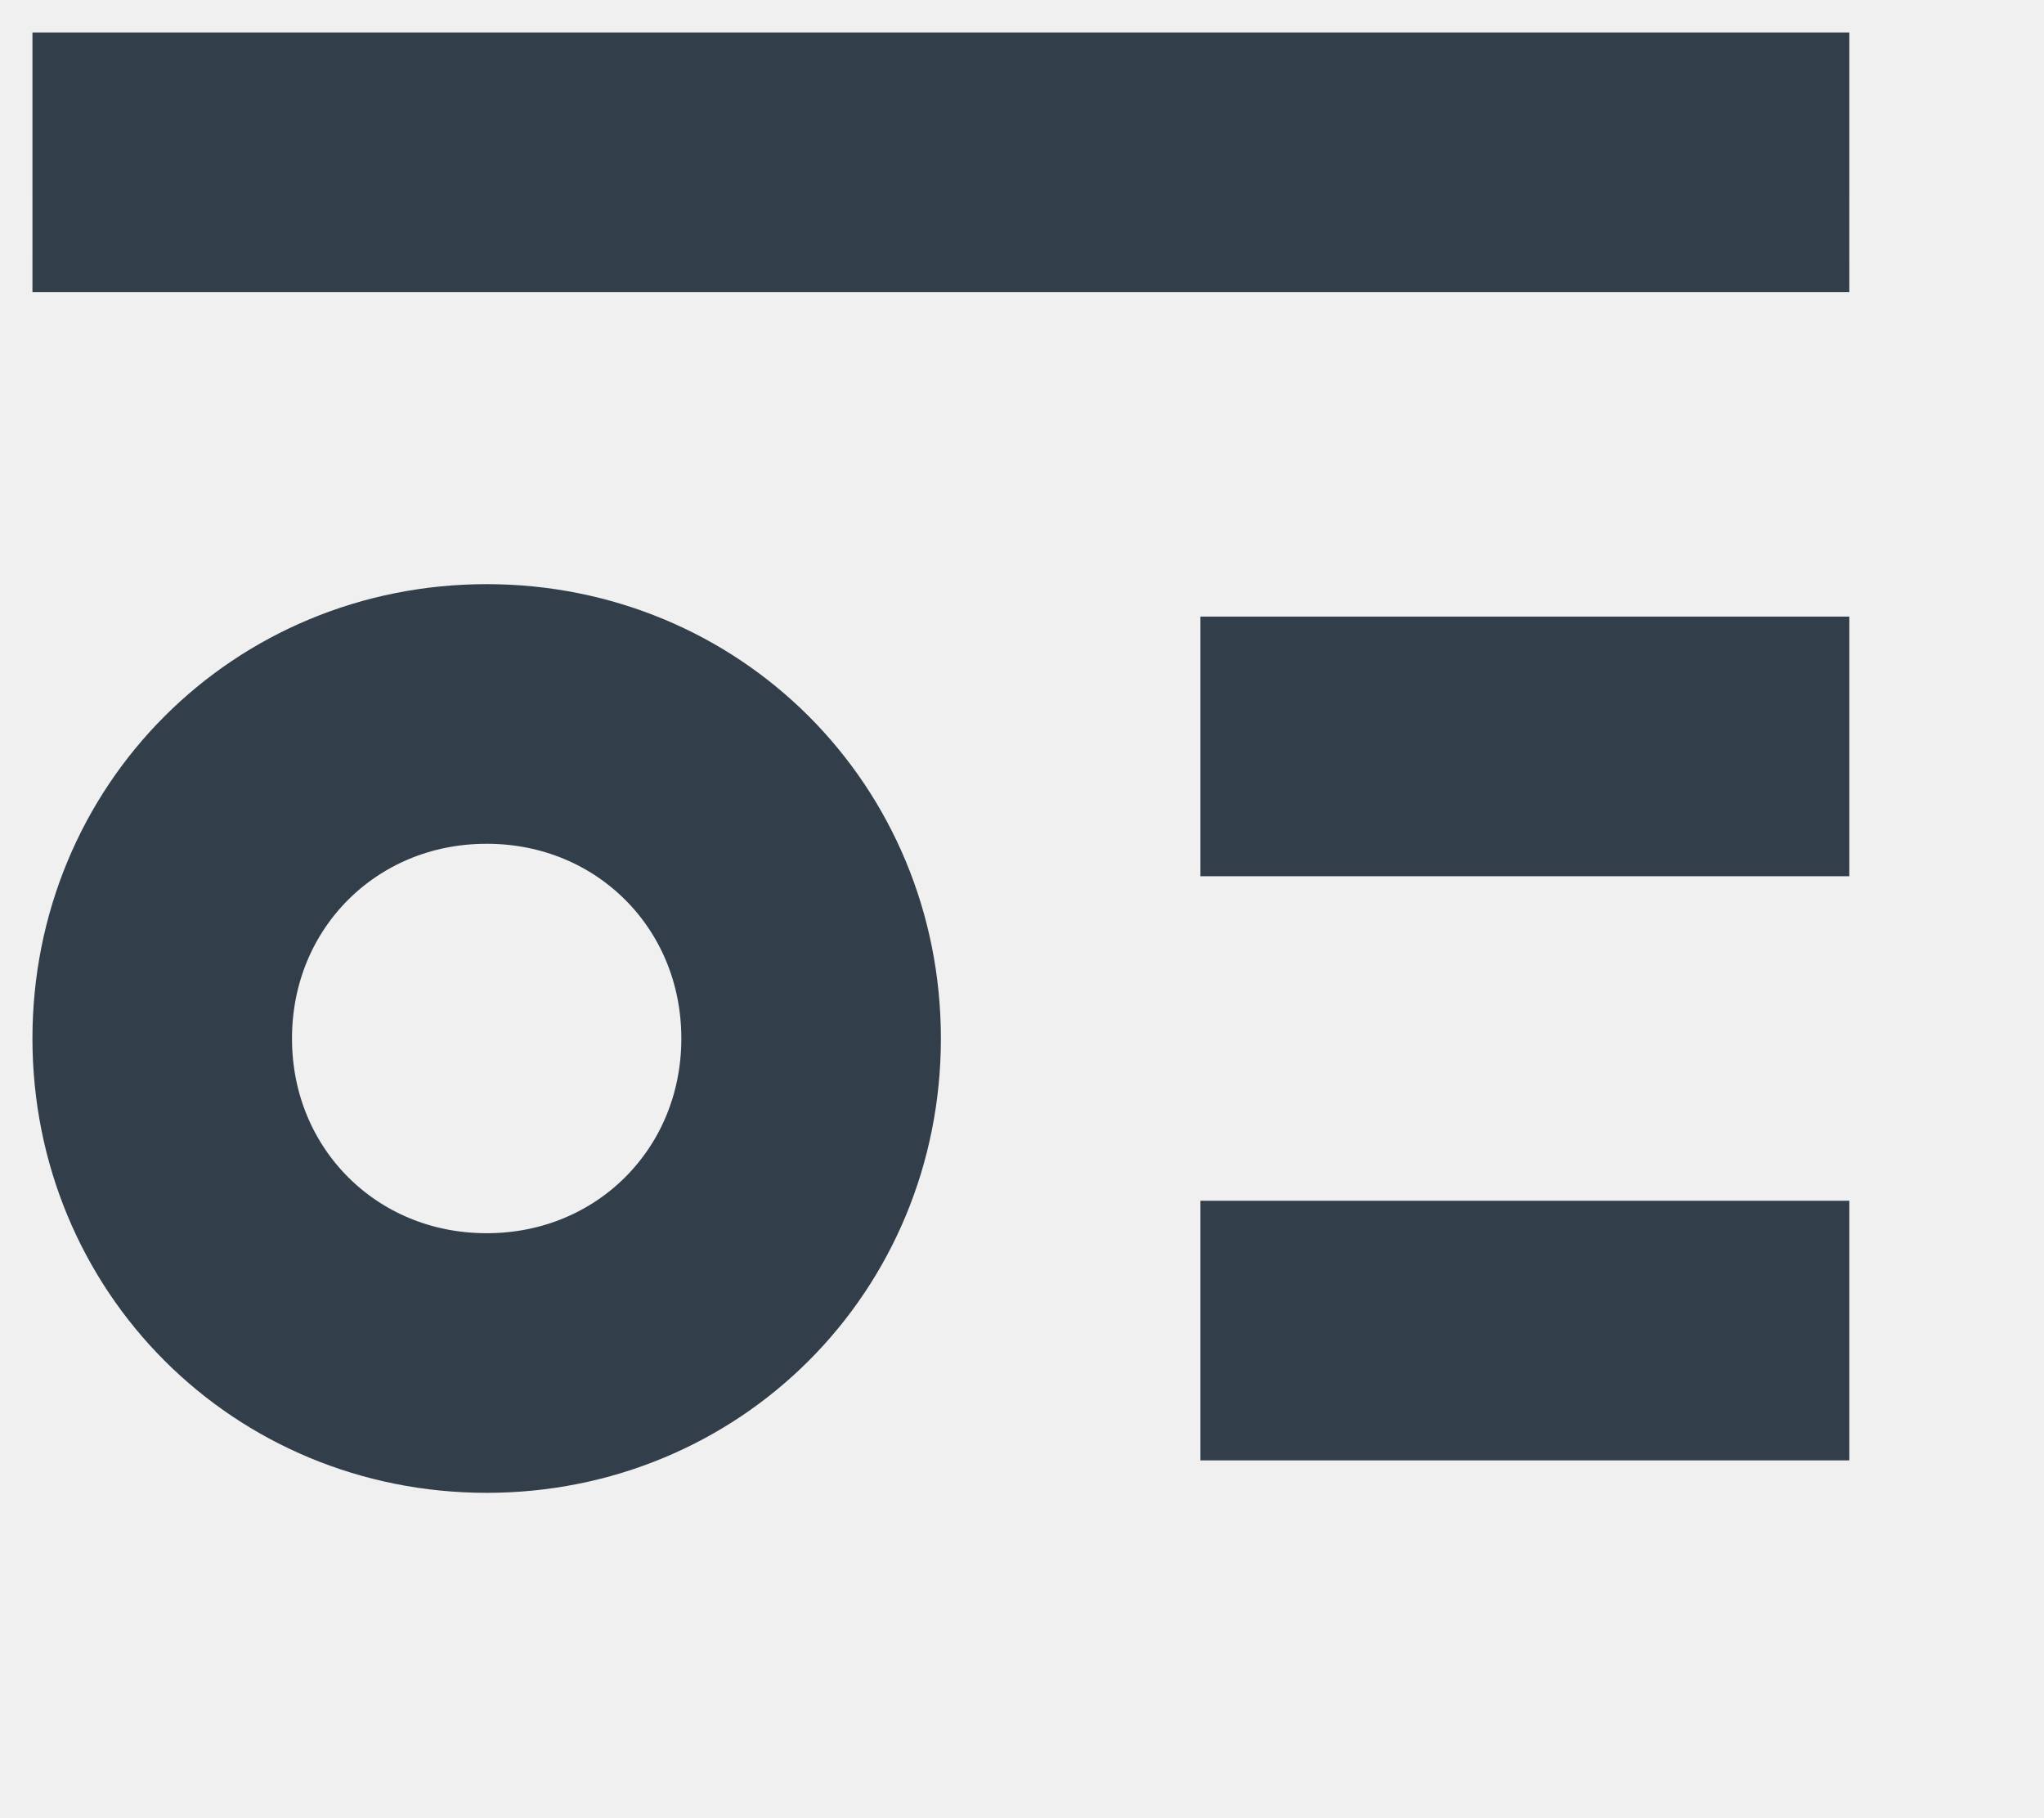
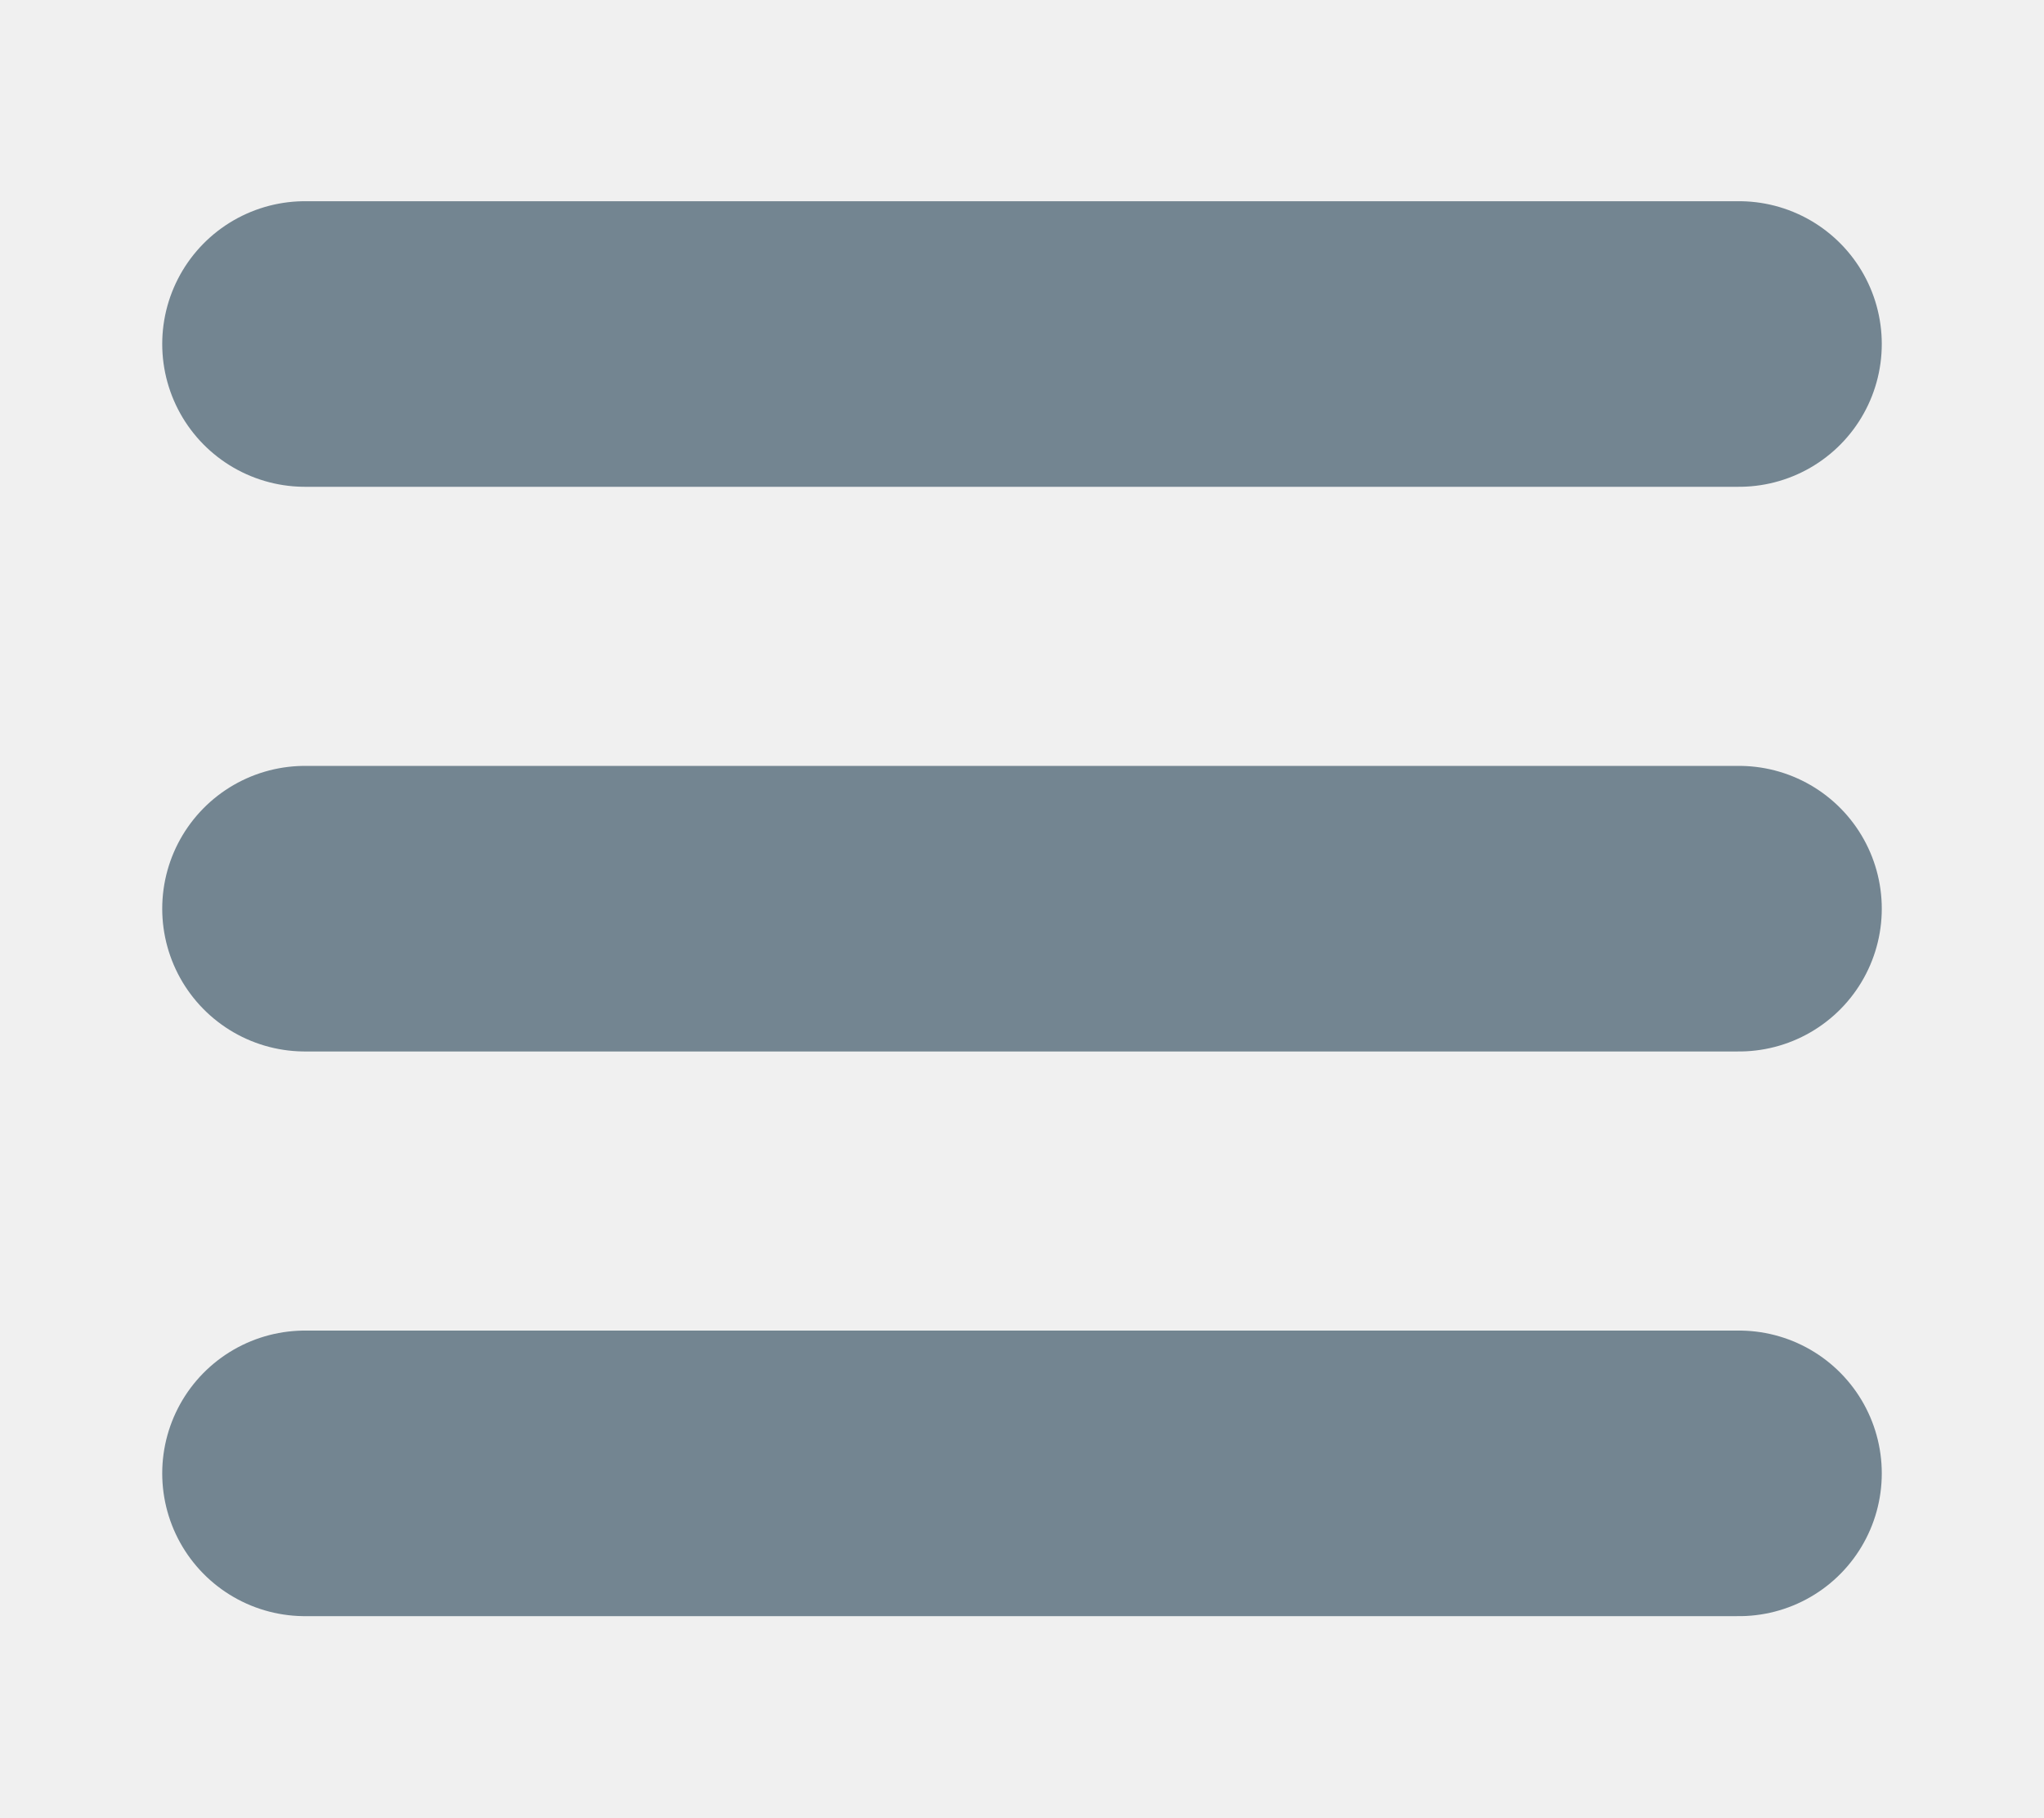
<svg xmlns="http://www.w3.org/2000/svg" version="1.1" id="Layer_1" x="0px" y="0px" viewBox="0 0 31.5 28" style="enable-background:new 0 0 31.5 28;" xml:space="preserve">
  <style type="text/css">
- 	.st0{fill:#FFFFFF;}
- 	.st1{fill:none;stroke:#323F4A;stroke-width:4;}
+ 	.st0{fill:none;stroke:#738591;stroke-width:4.4;stroke-linecap:round;stroke-linejoin:round;}
</style>
-   <g>
-     <polygon id="path-1" class="st0" points="0.5,3 28.5,3 28.5,4 0.5,4  " />
-   </g>
-   <g id="Group-2" transform="translate(0, 9)">
-     <g id="Clip-2">
- 	</g>
-     <path id="Stroke-1" class="st1" d="M28.5-6.5h-28" />
-     <path id="Stroke-4" class="st1" d="M28.5,2.5h-10" />
-     <path id="Stroke-6" class="st1" d="M28.5,11.5h-10" />
-     <path id="Stroke-8" class="st1" d="M12.5,7c0-2.8-2.2-5-5-5c-2.8,0-5,2.2-5,5s2.2,5,5,5C10.3,12,12.5,9.8,12.5,7z" />
-   </g>
+   <path id="Stroke-1" class="st0" d="M26.8,5.3H4.7" />
+   <path id="Stroke-1_1_" class="st0" d="M26.8,14H4.7" />
+   <path id="Stroke-1_2_" class="st0" d="M26.8,22.7H4.7" />
</svg>
